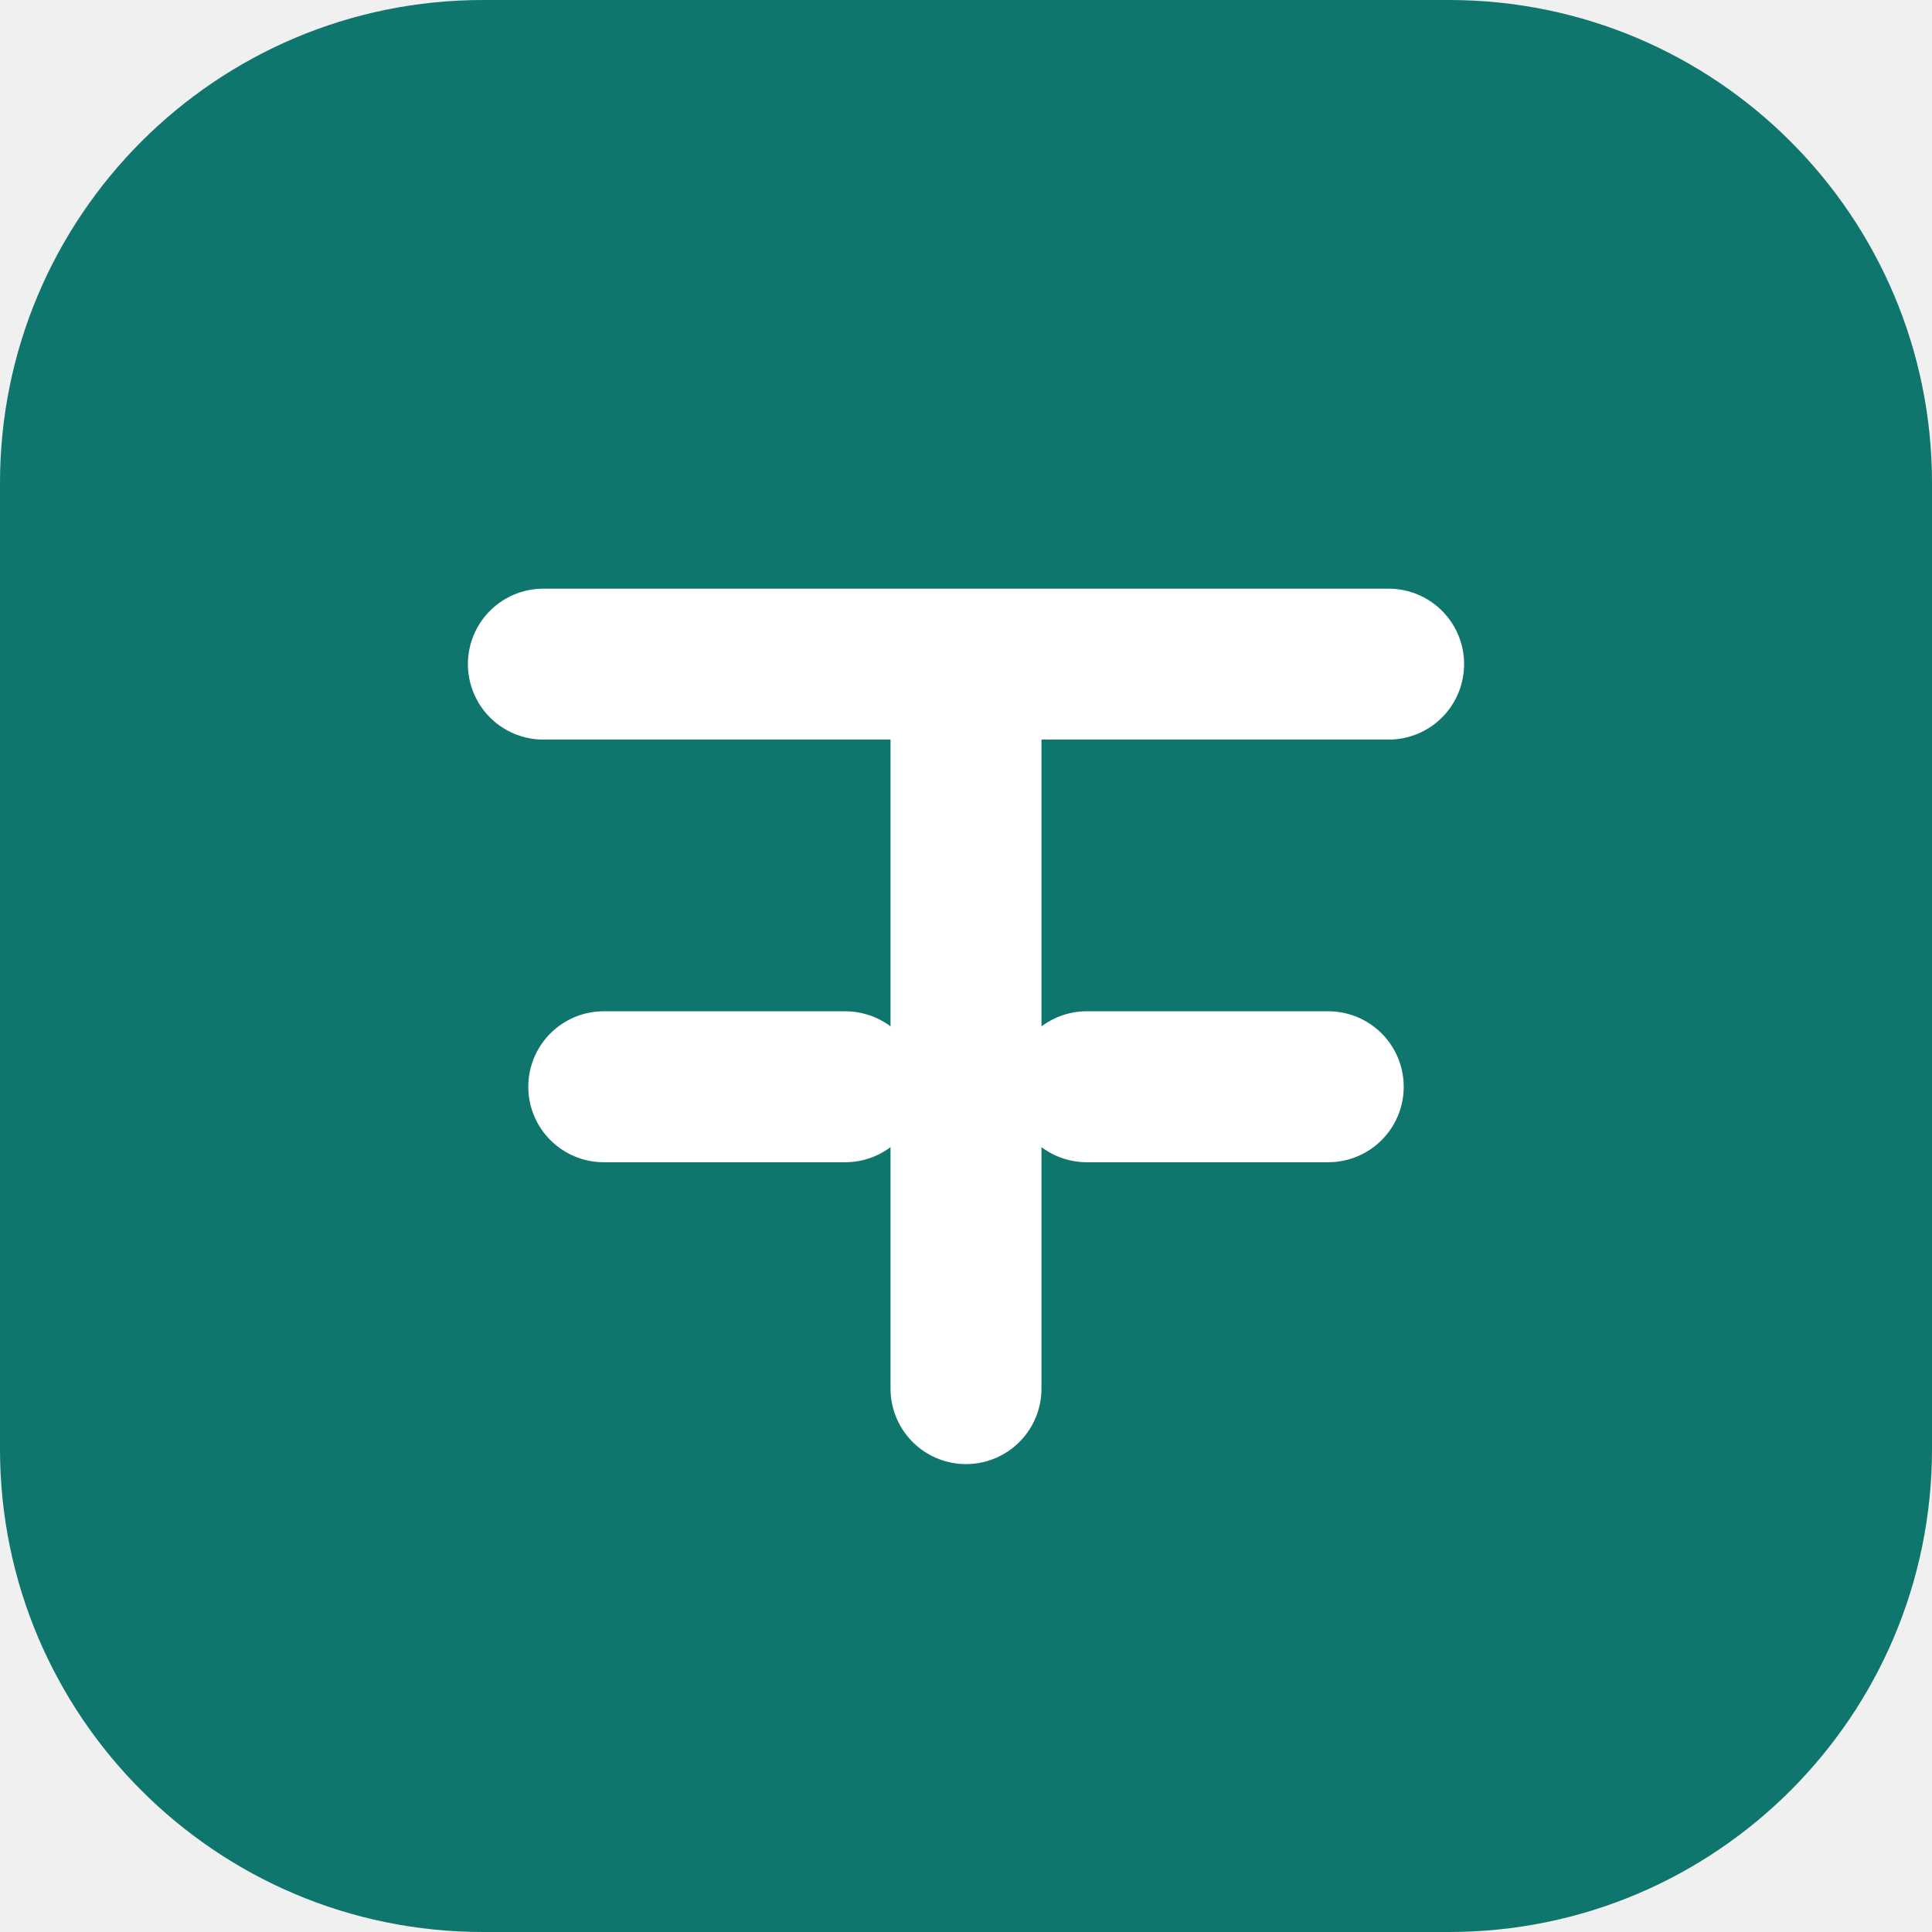
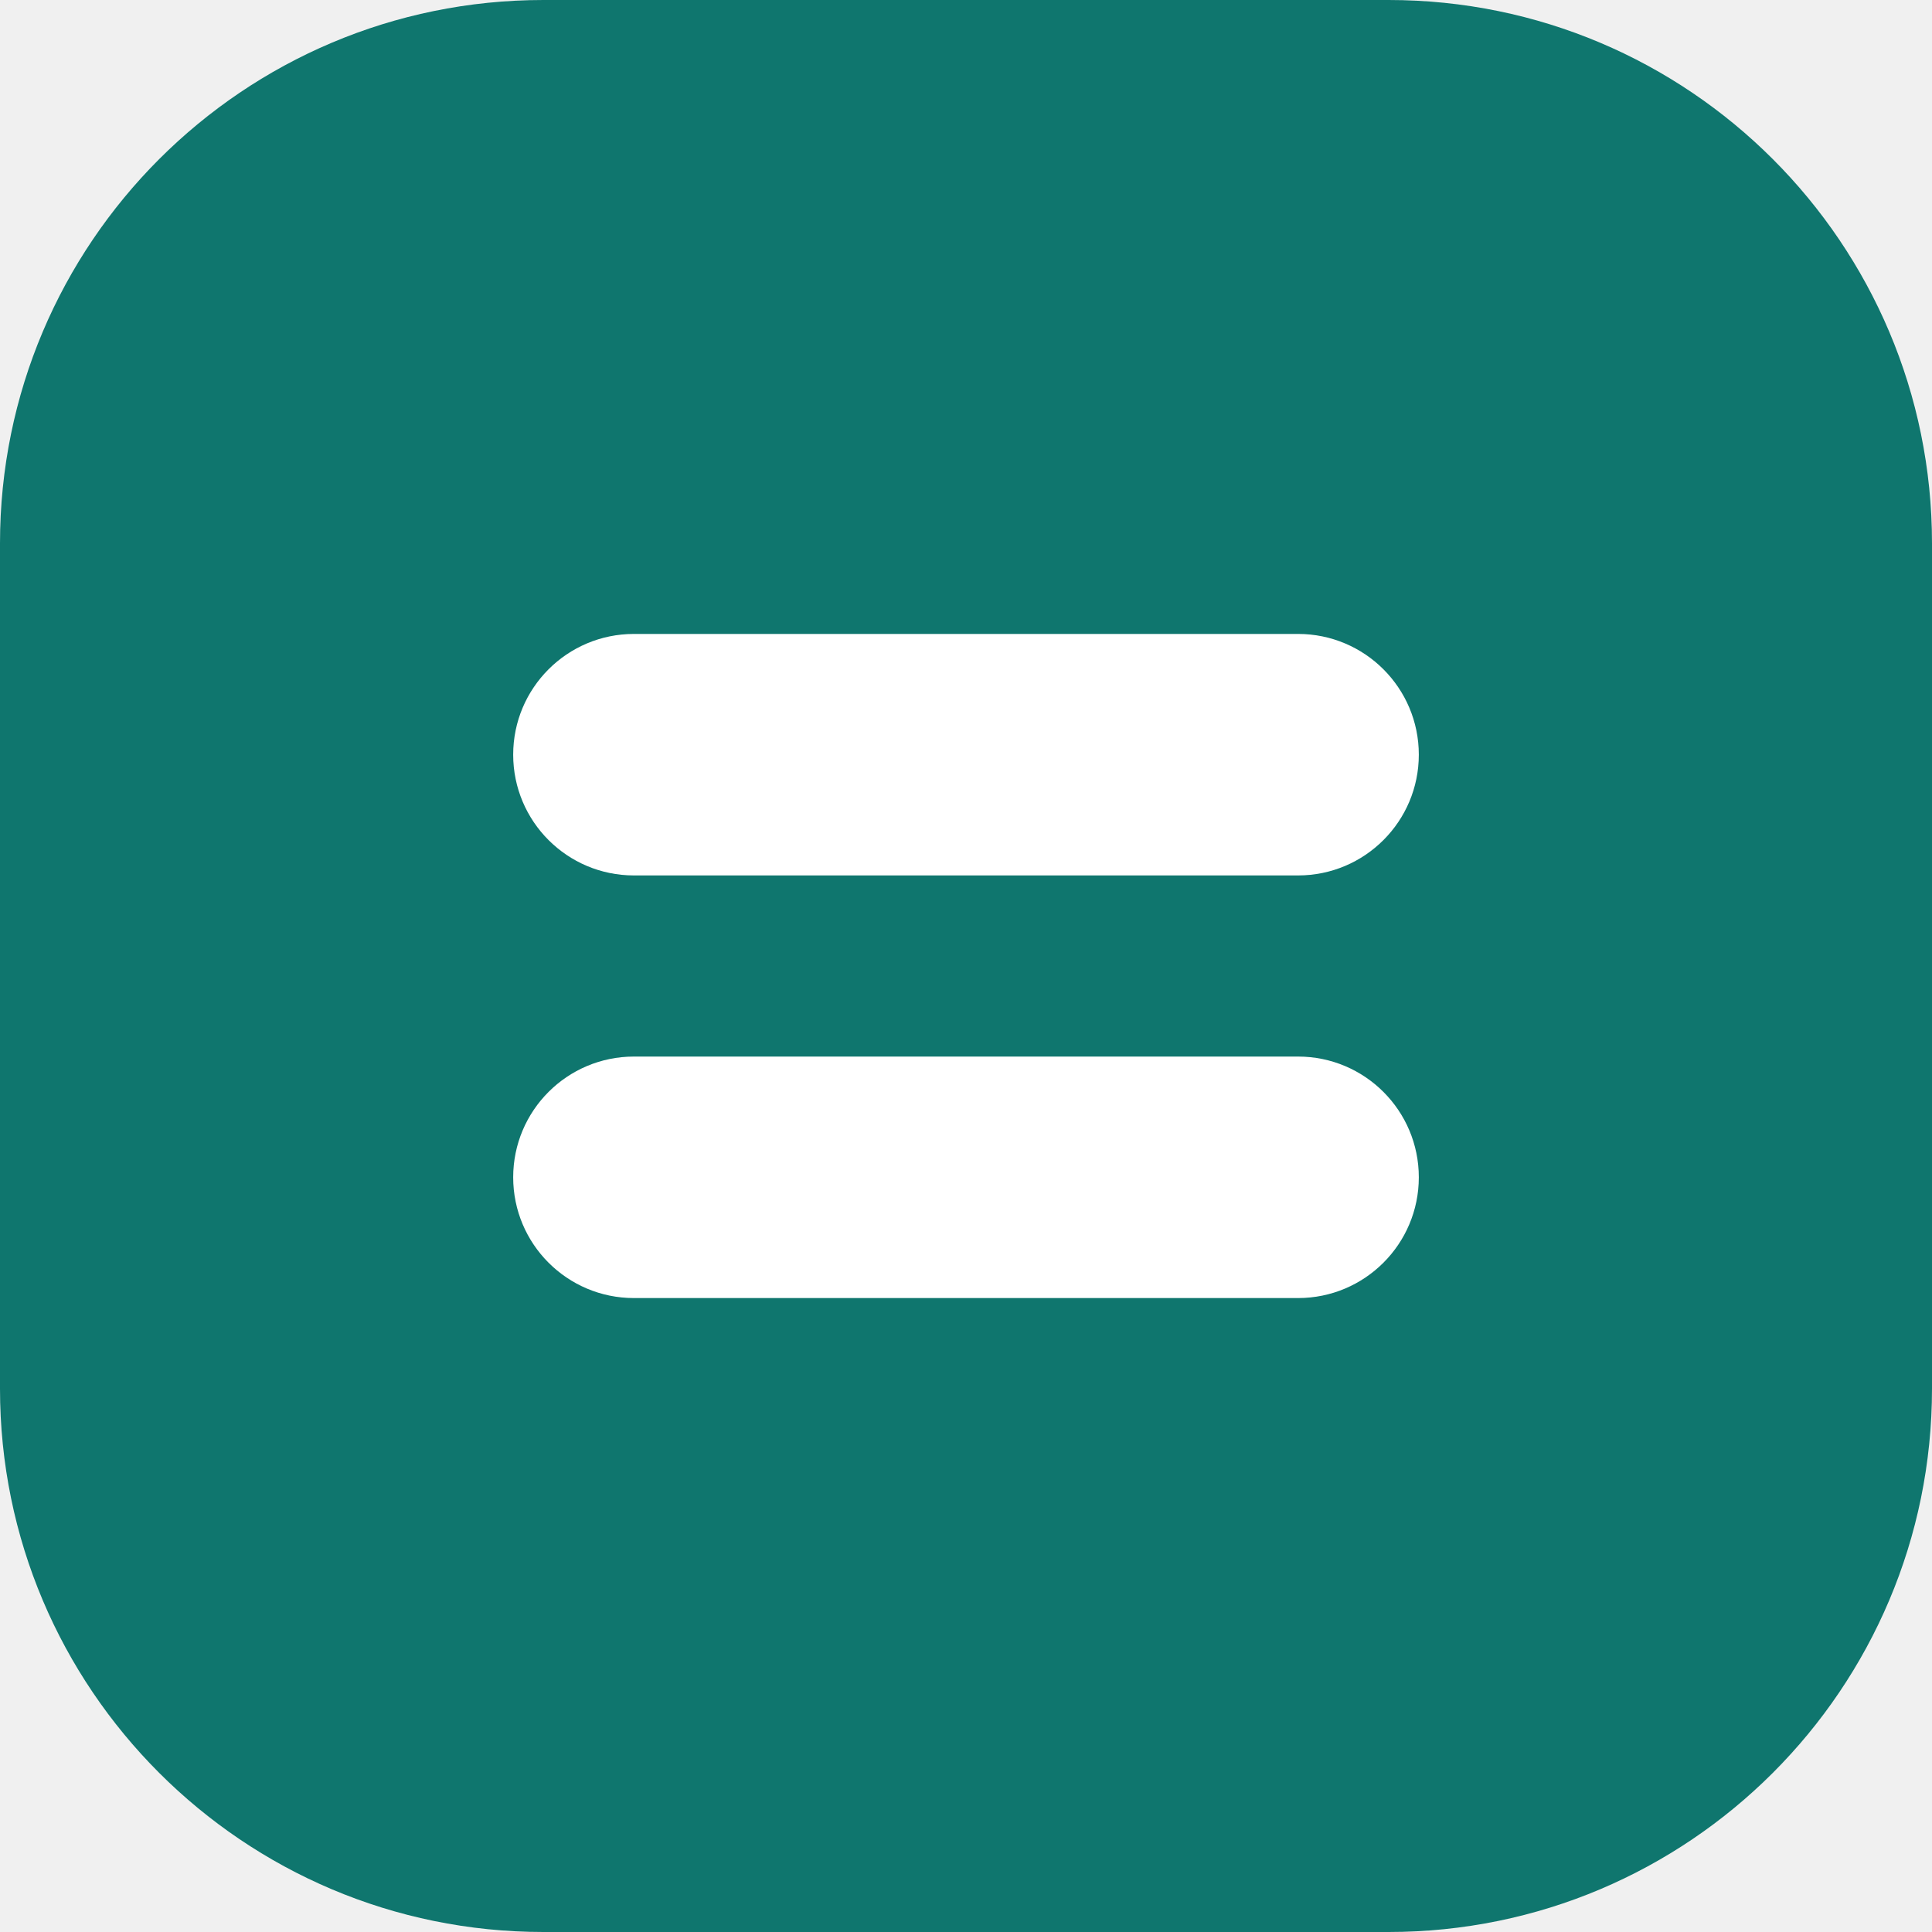
<svg xmlns="http://www.w3.org/2000/svg" viewBox="0 0 32 32">
-   <rect width="32" height="32" rx="8" fill="#0f766e" />
-   <path d="M9 11h14M16 11v12M10 18h4M18 18h4" stroke="#fff" stroke-width="2.5" stroke-linecap="round" />
+   <style>
+     .bg { fill: #0f766e; }
+     .fg { fill: #ffffff; }
+     @media (prefers-color-scheme: dark) {
+       .bg { fill: #2dd4bf; }
+       .fg { fill: #042f2e; }
+     }
+   </style>
+   <rect class="bg" width="32" height="32" rx="9" />
+   <rect class="fg" x="8.5" y="10.5" width="15" height="4" rx="2" />
+   <rect class="fg" x="8.5" y="17.5" width="15" height="4" rx="2" />
</svg>
